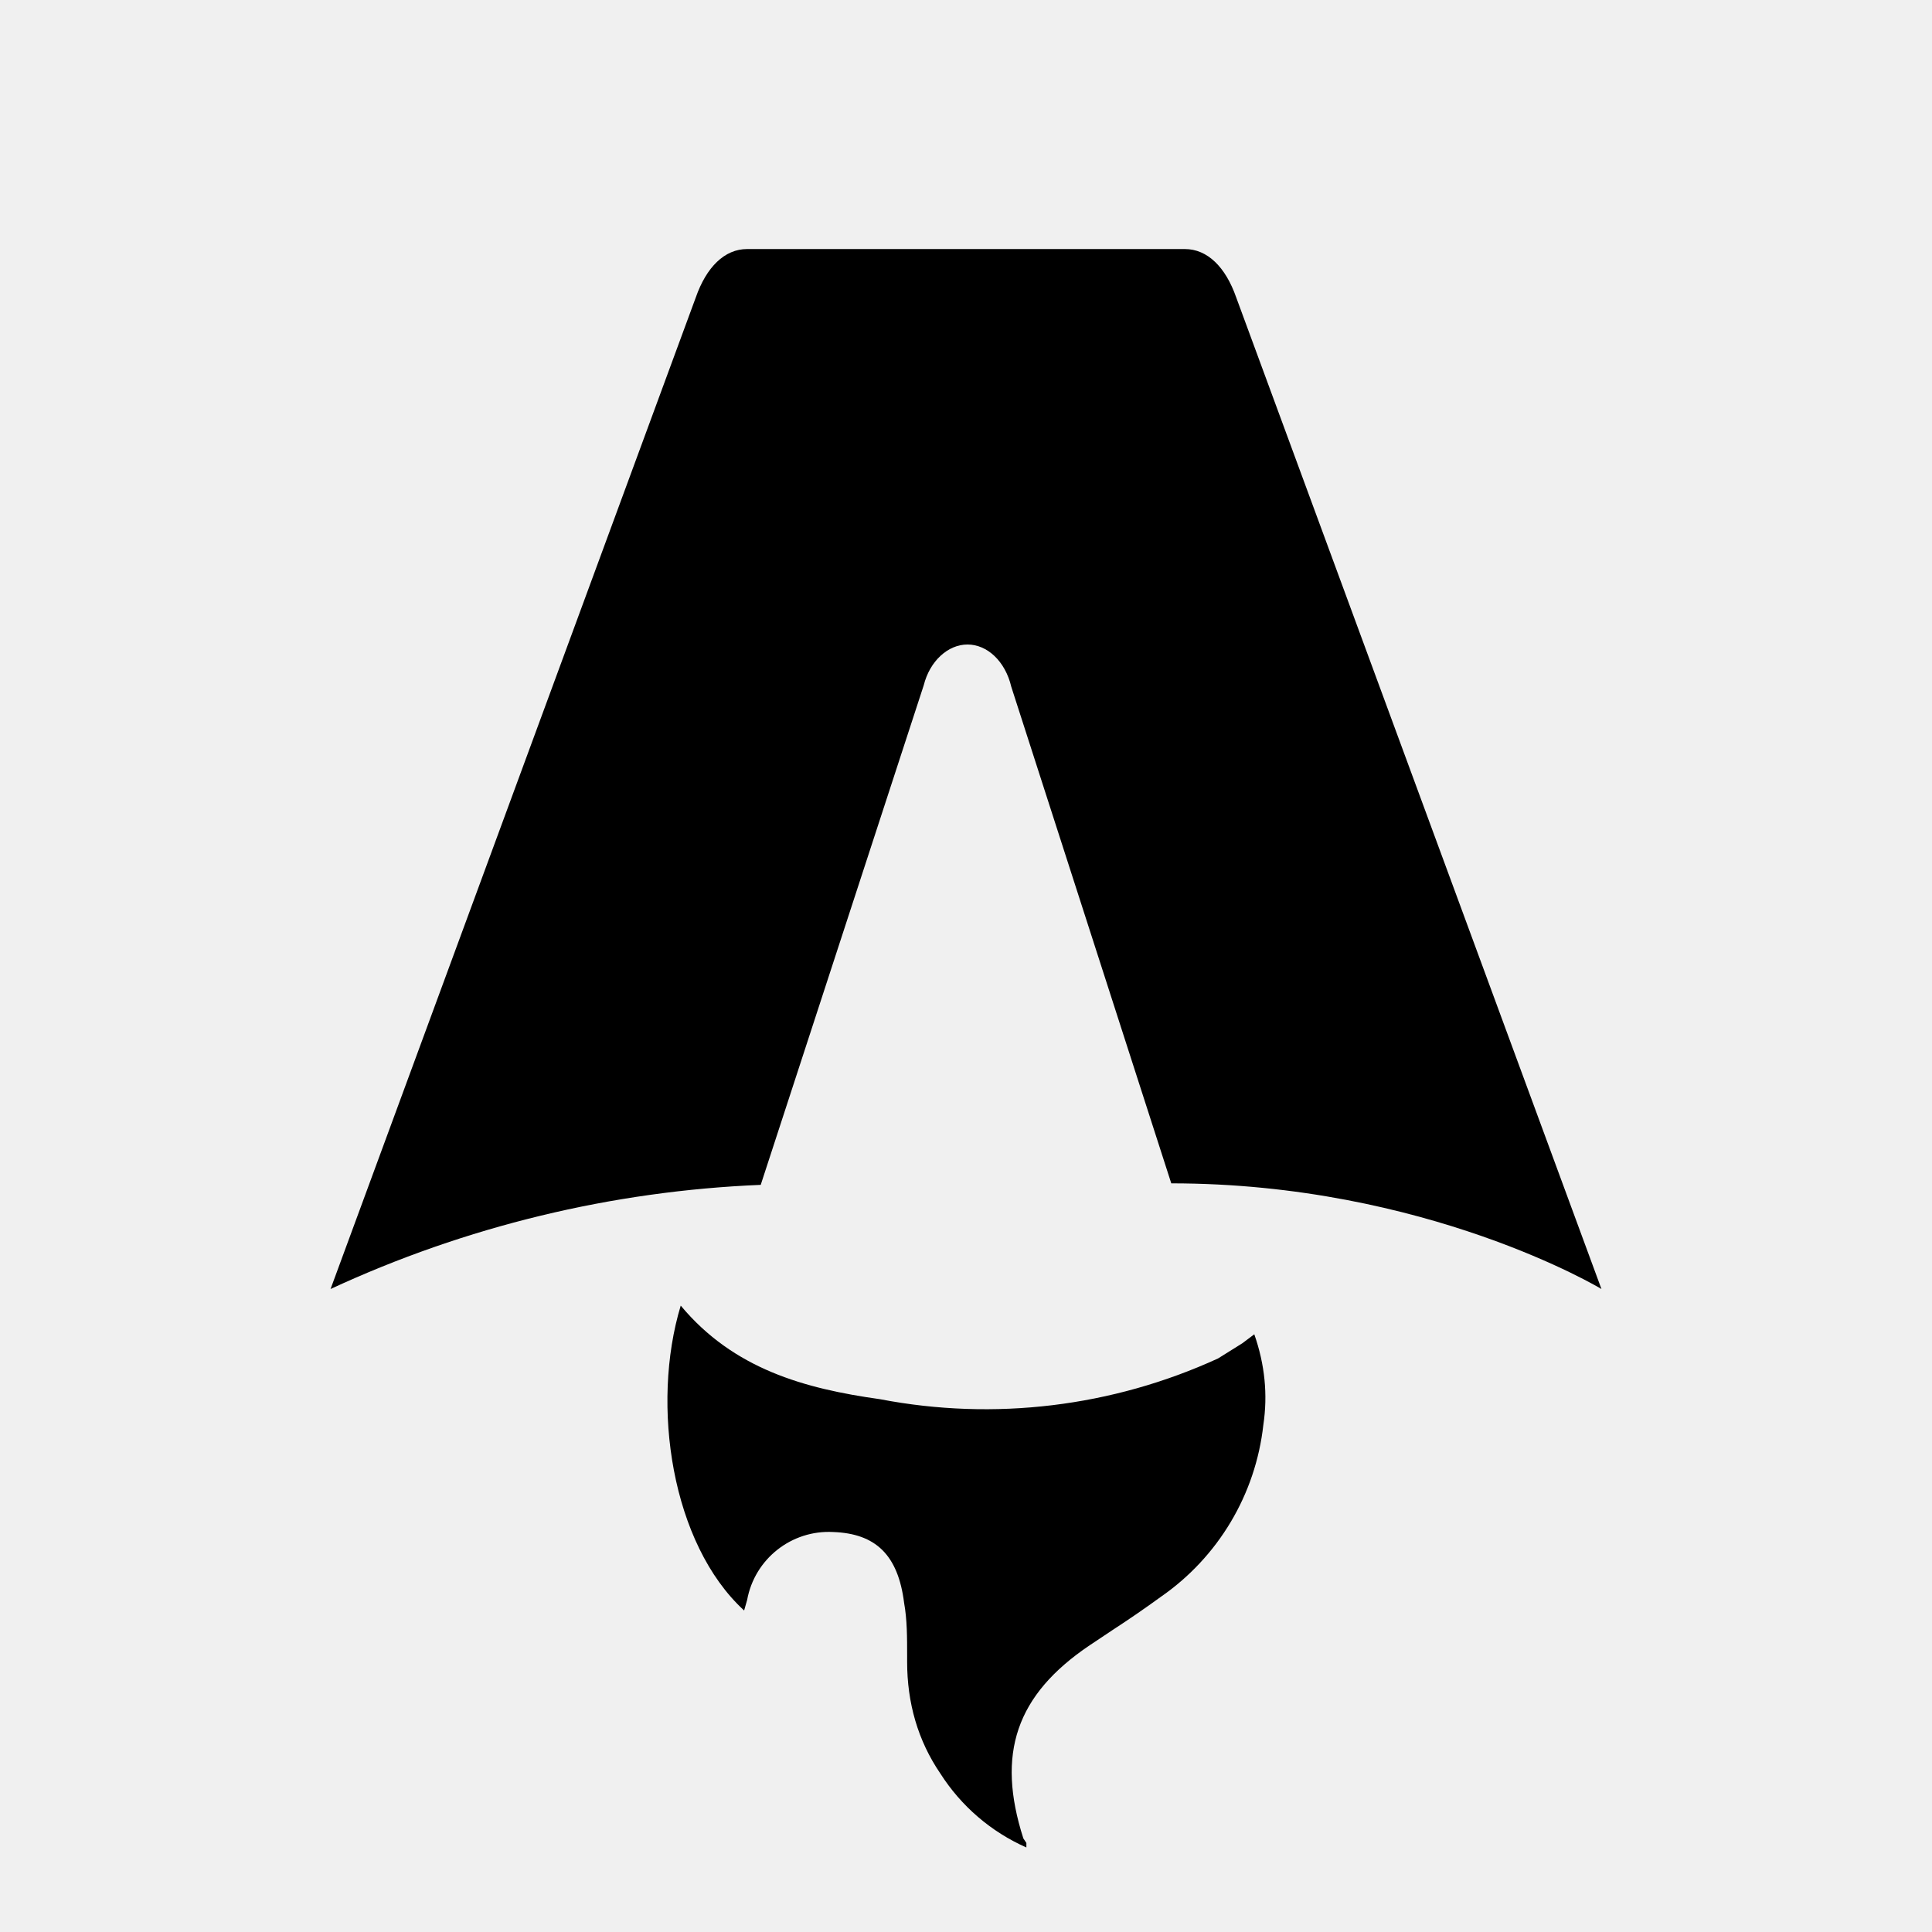
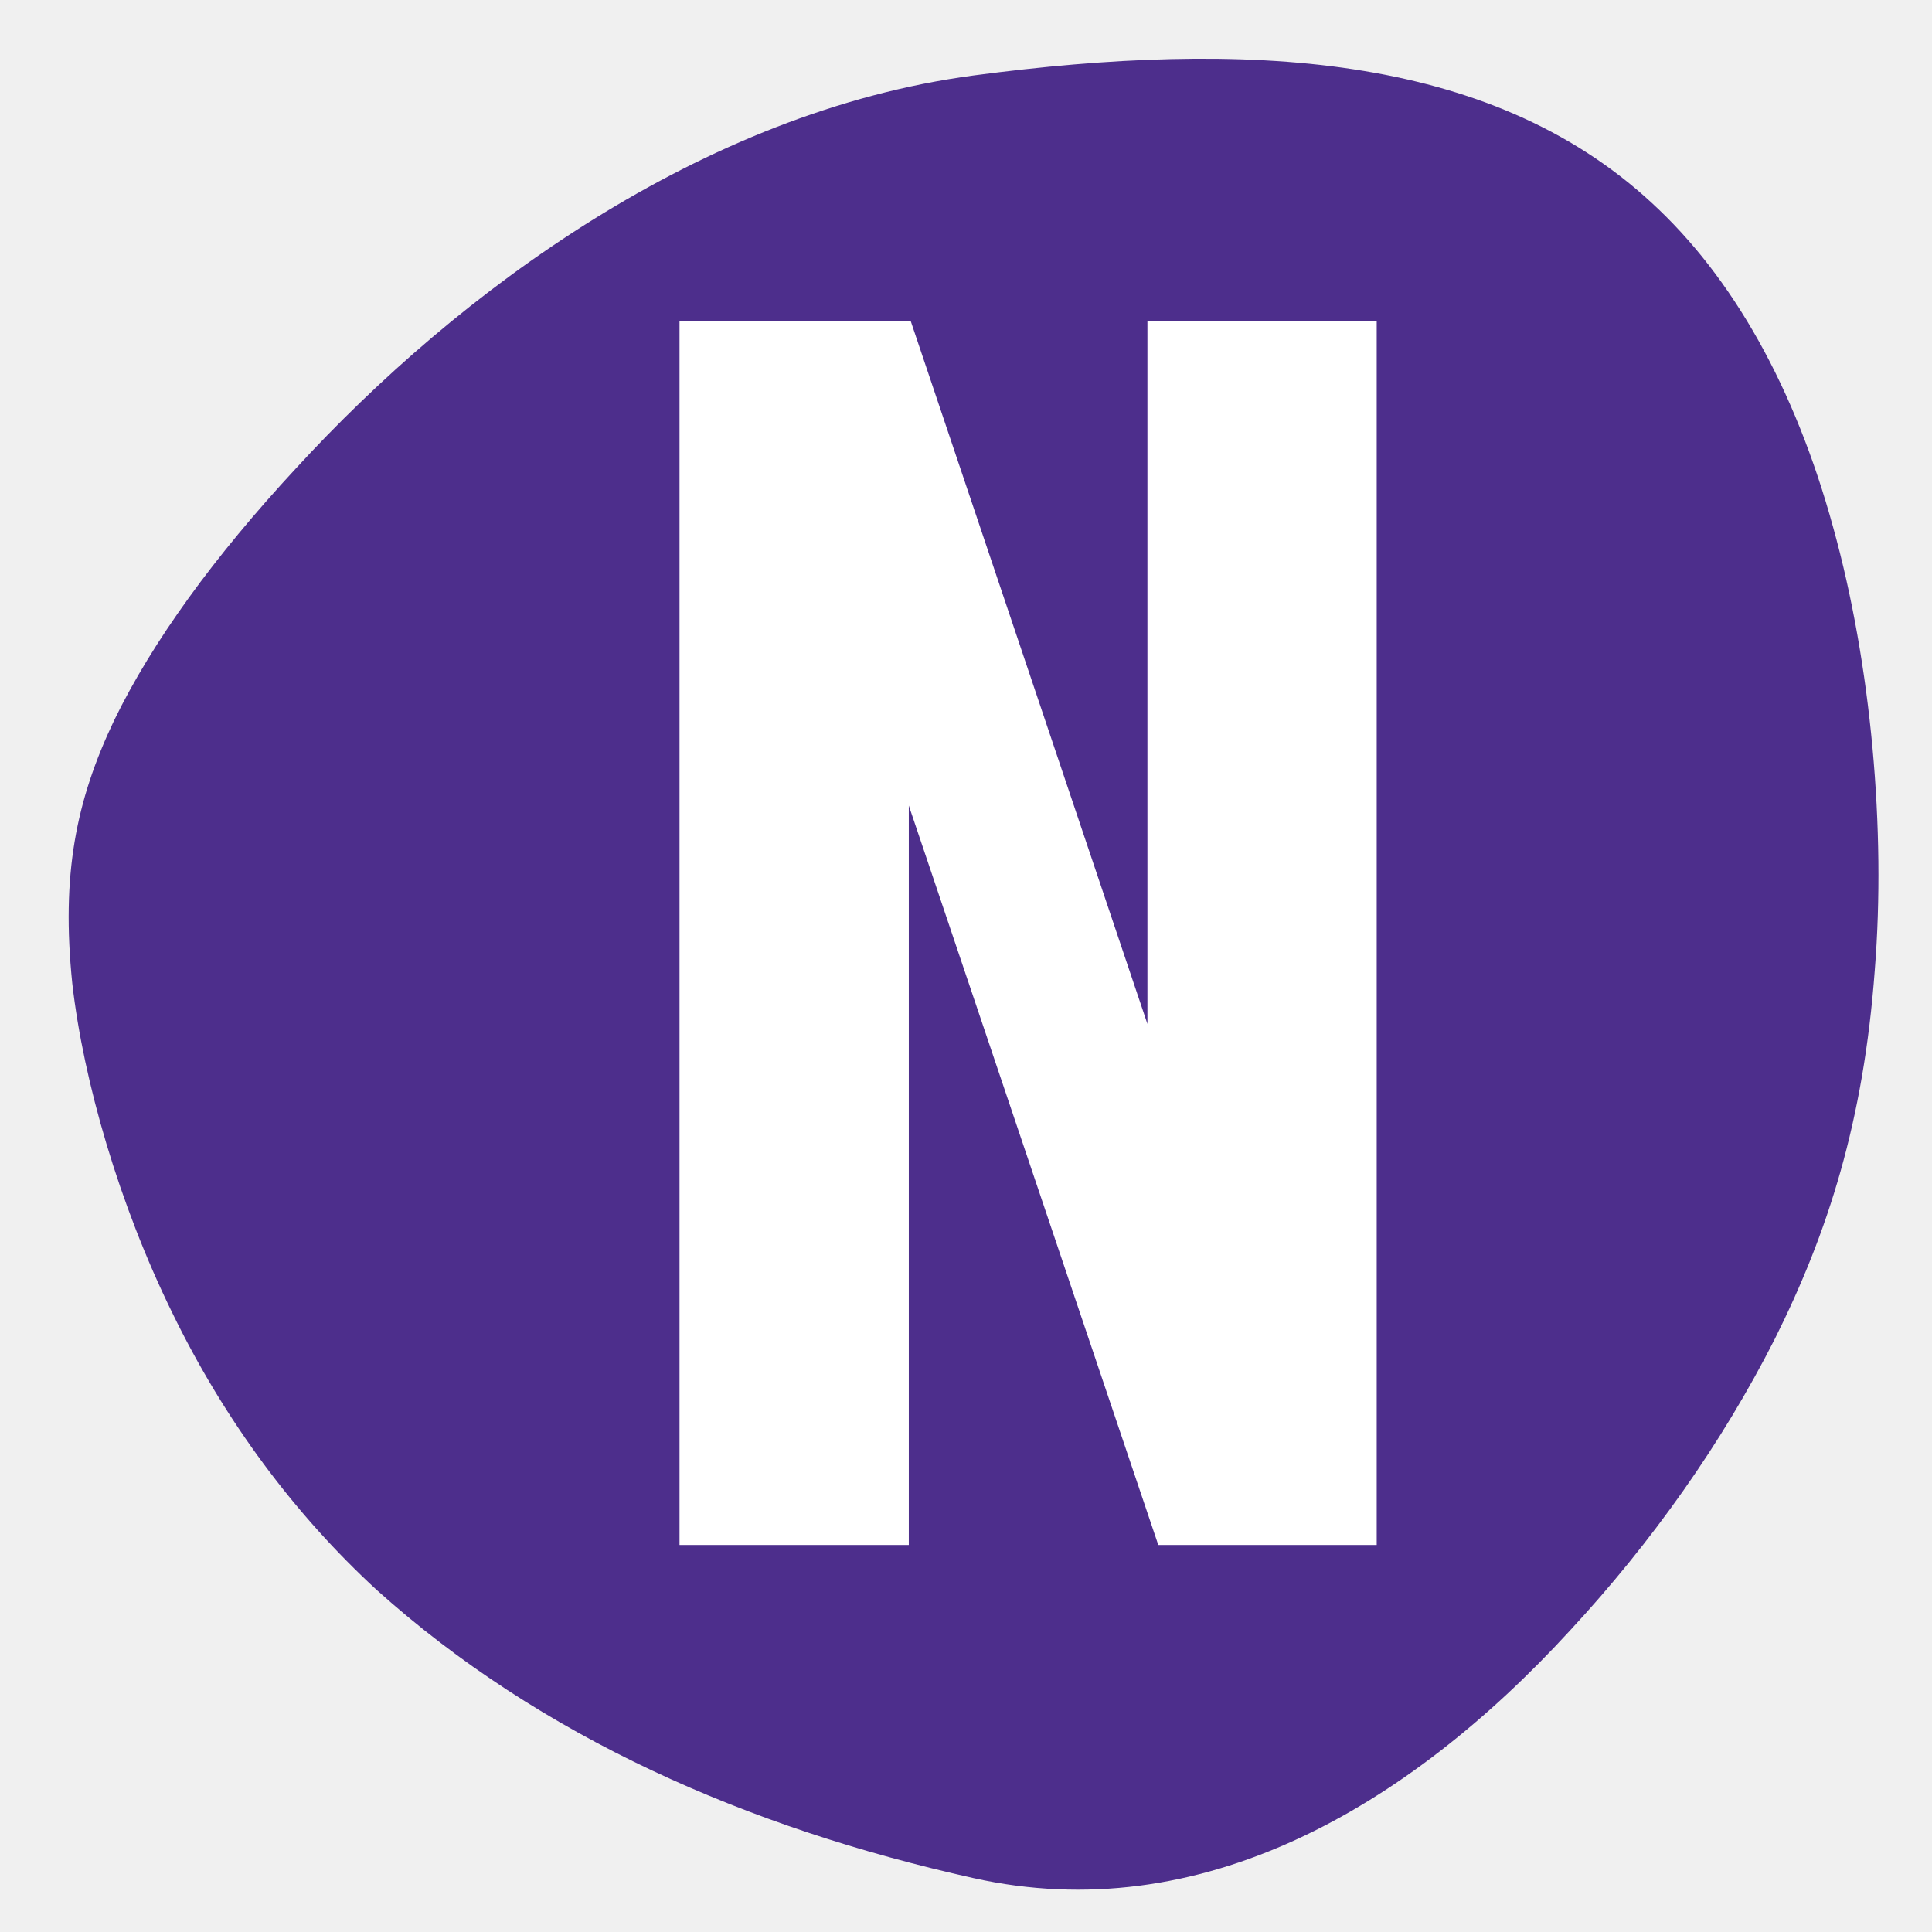
- <svg xmlns="http://www.w3.org/2000/svg" fill="none" viewBox="0 0 128 128">
-   <path d="M50.4 78.5a75.1 75.1 0 0 0-28.5 6.9l24.2-65.7c.7-2 1.9-3.2 3.4-3.2h29c1.5 0 2.7 1.2 3.4 3.2l24.2 65.7s-11.6-7-28.5-7L67 45.5c-.4-1.7-1.6-2.8-2.9-2.8-1.3 0-2.5 1.1-2.9 2.7L50.4 78.5Zm-1.1 28.2Zm-4.2-20.2c-2 6.6-.6 15.8 4.2 20.2a17.5 17.5 0 0 1 .2-.7 5.5 5.5 0 0 1 5.7-4.5c2.8.1 4.3 1.5 4.7 4.7.2 1.1.2 2.3.2 3.5v.4c0 2.7.7 5.2 2.2 7.4a13 13 0 0 0 5.7 4.9v-.3l-.2-.3c-1.8-5.6-.5-9.5 4.4-12.8l1.5-1a73 73 0 0 0 3.2-2.2 16 16 0 0 0 6.8-11.4c.3-2 .1-4-.6-6l-.8.6-1.6 1a37 37 0 0 1-22.4 2.7c-5-.7-9.7-2-13.2-6.2Z" />
-   <style>
-         path { fill: #000; }
-         @media (prefers-color-scheme: dark) {
-             path { fill: #FFF; }
-         }
-     </style>
+ <svg xmlns="http://www.w3.org/2000/svg" xml:space="preserve" style="enable-background:new 0 0 128 128" viewBox="0 0 128 128">
+   <path d="M124.21 64.26c-.74 10.04-3.11 17.41-6.62 24.44-3.51 6.92-8.16 13.48-13.55 19.3-10.84 11.83-24.57 19.77-39.54 16.43-14.97-3.33-28.69-9.34-39.54-19.09-5.4-4.97-10.05-11.16-13.56-18.39-3.5-7.14-5.87-15.3-6.61-21.78-.74-7.2.23-12.1 2.77-17.44 2.53-5.21 6.63-10.86 12.04-16.69C30.36 19.31 46.5 7.4 64.5 5c18-2.38 34.14-1.52 44.91 8.42 5.41 4.96 9.51 12.29 12.04 21.51 2.53 9.09 3.5 20.07 2.76 29.33z" style="fill:#4d2e8c" />
+   <path d="M76.74 102.36 60.21 53.37v48.99H45.02V21.28h15.32l15.68 46.56V21.28h15.19v81.08H76.74z" style="fill:#fff" />
</svg>
